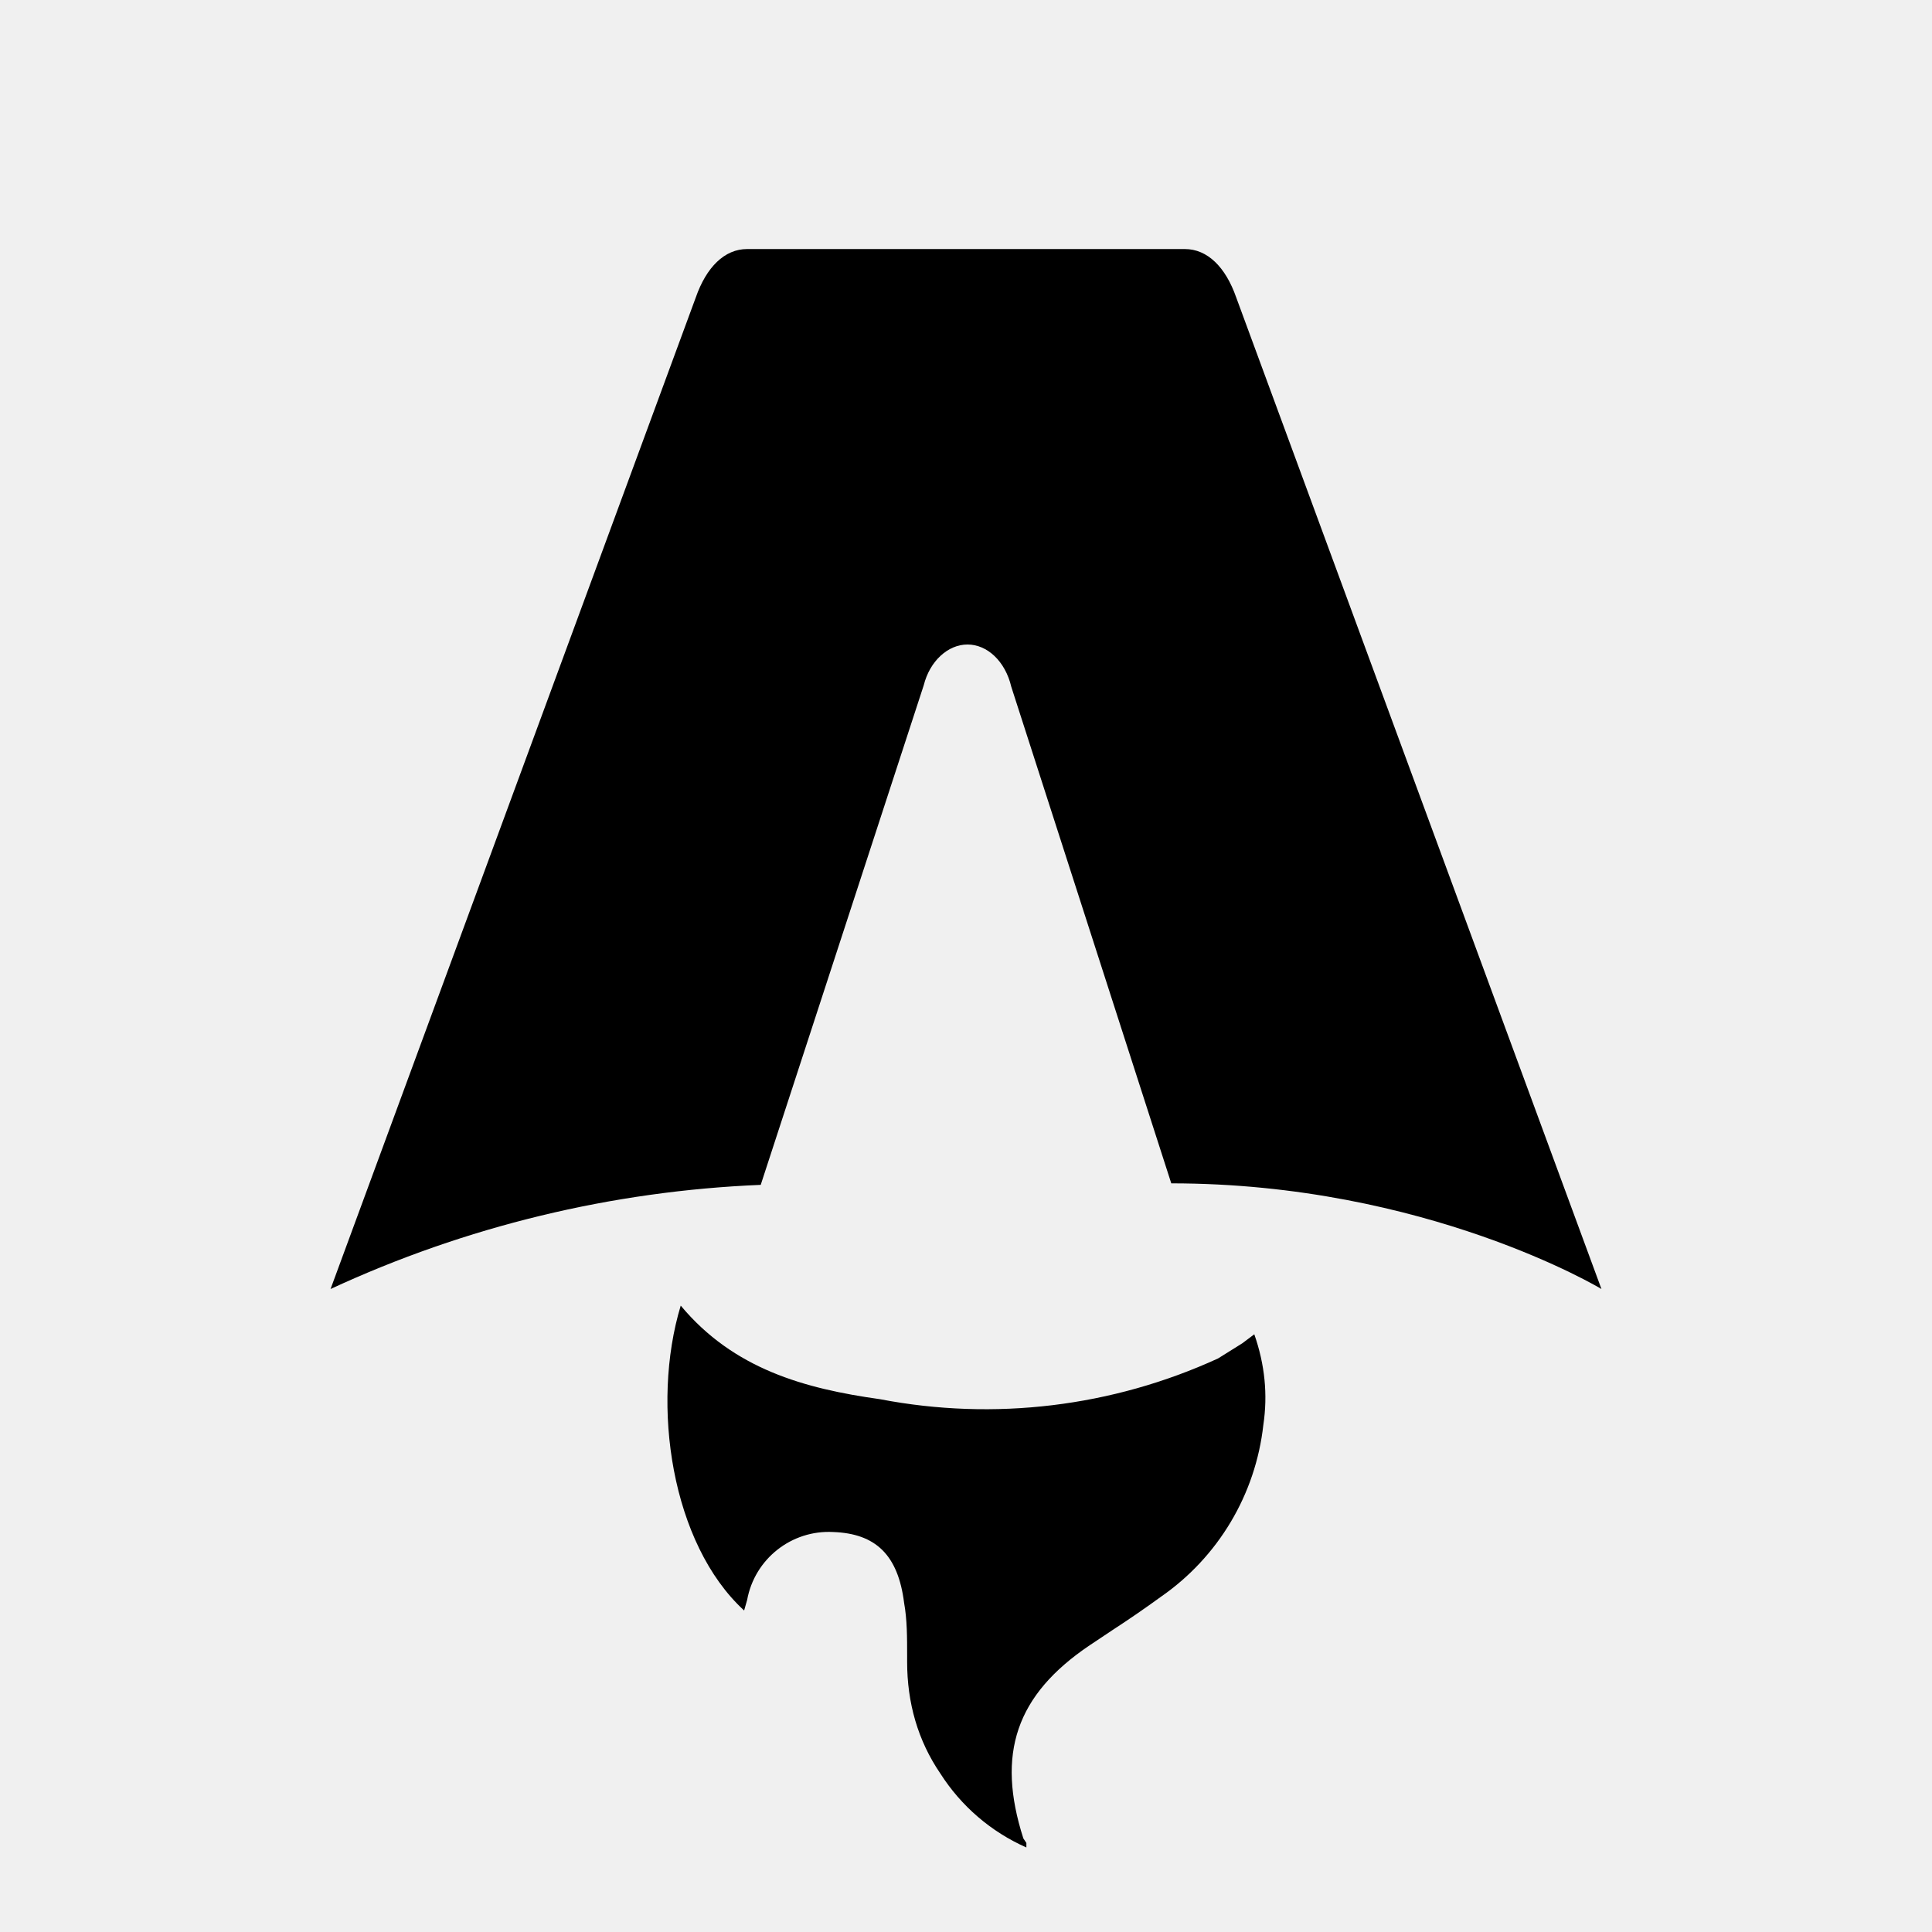
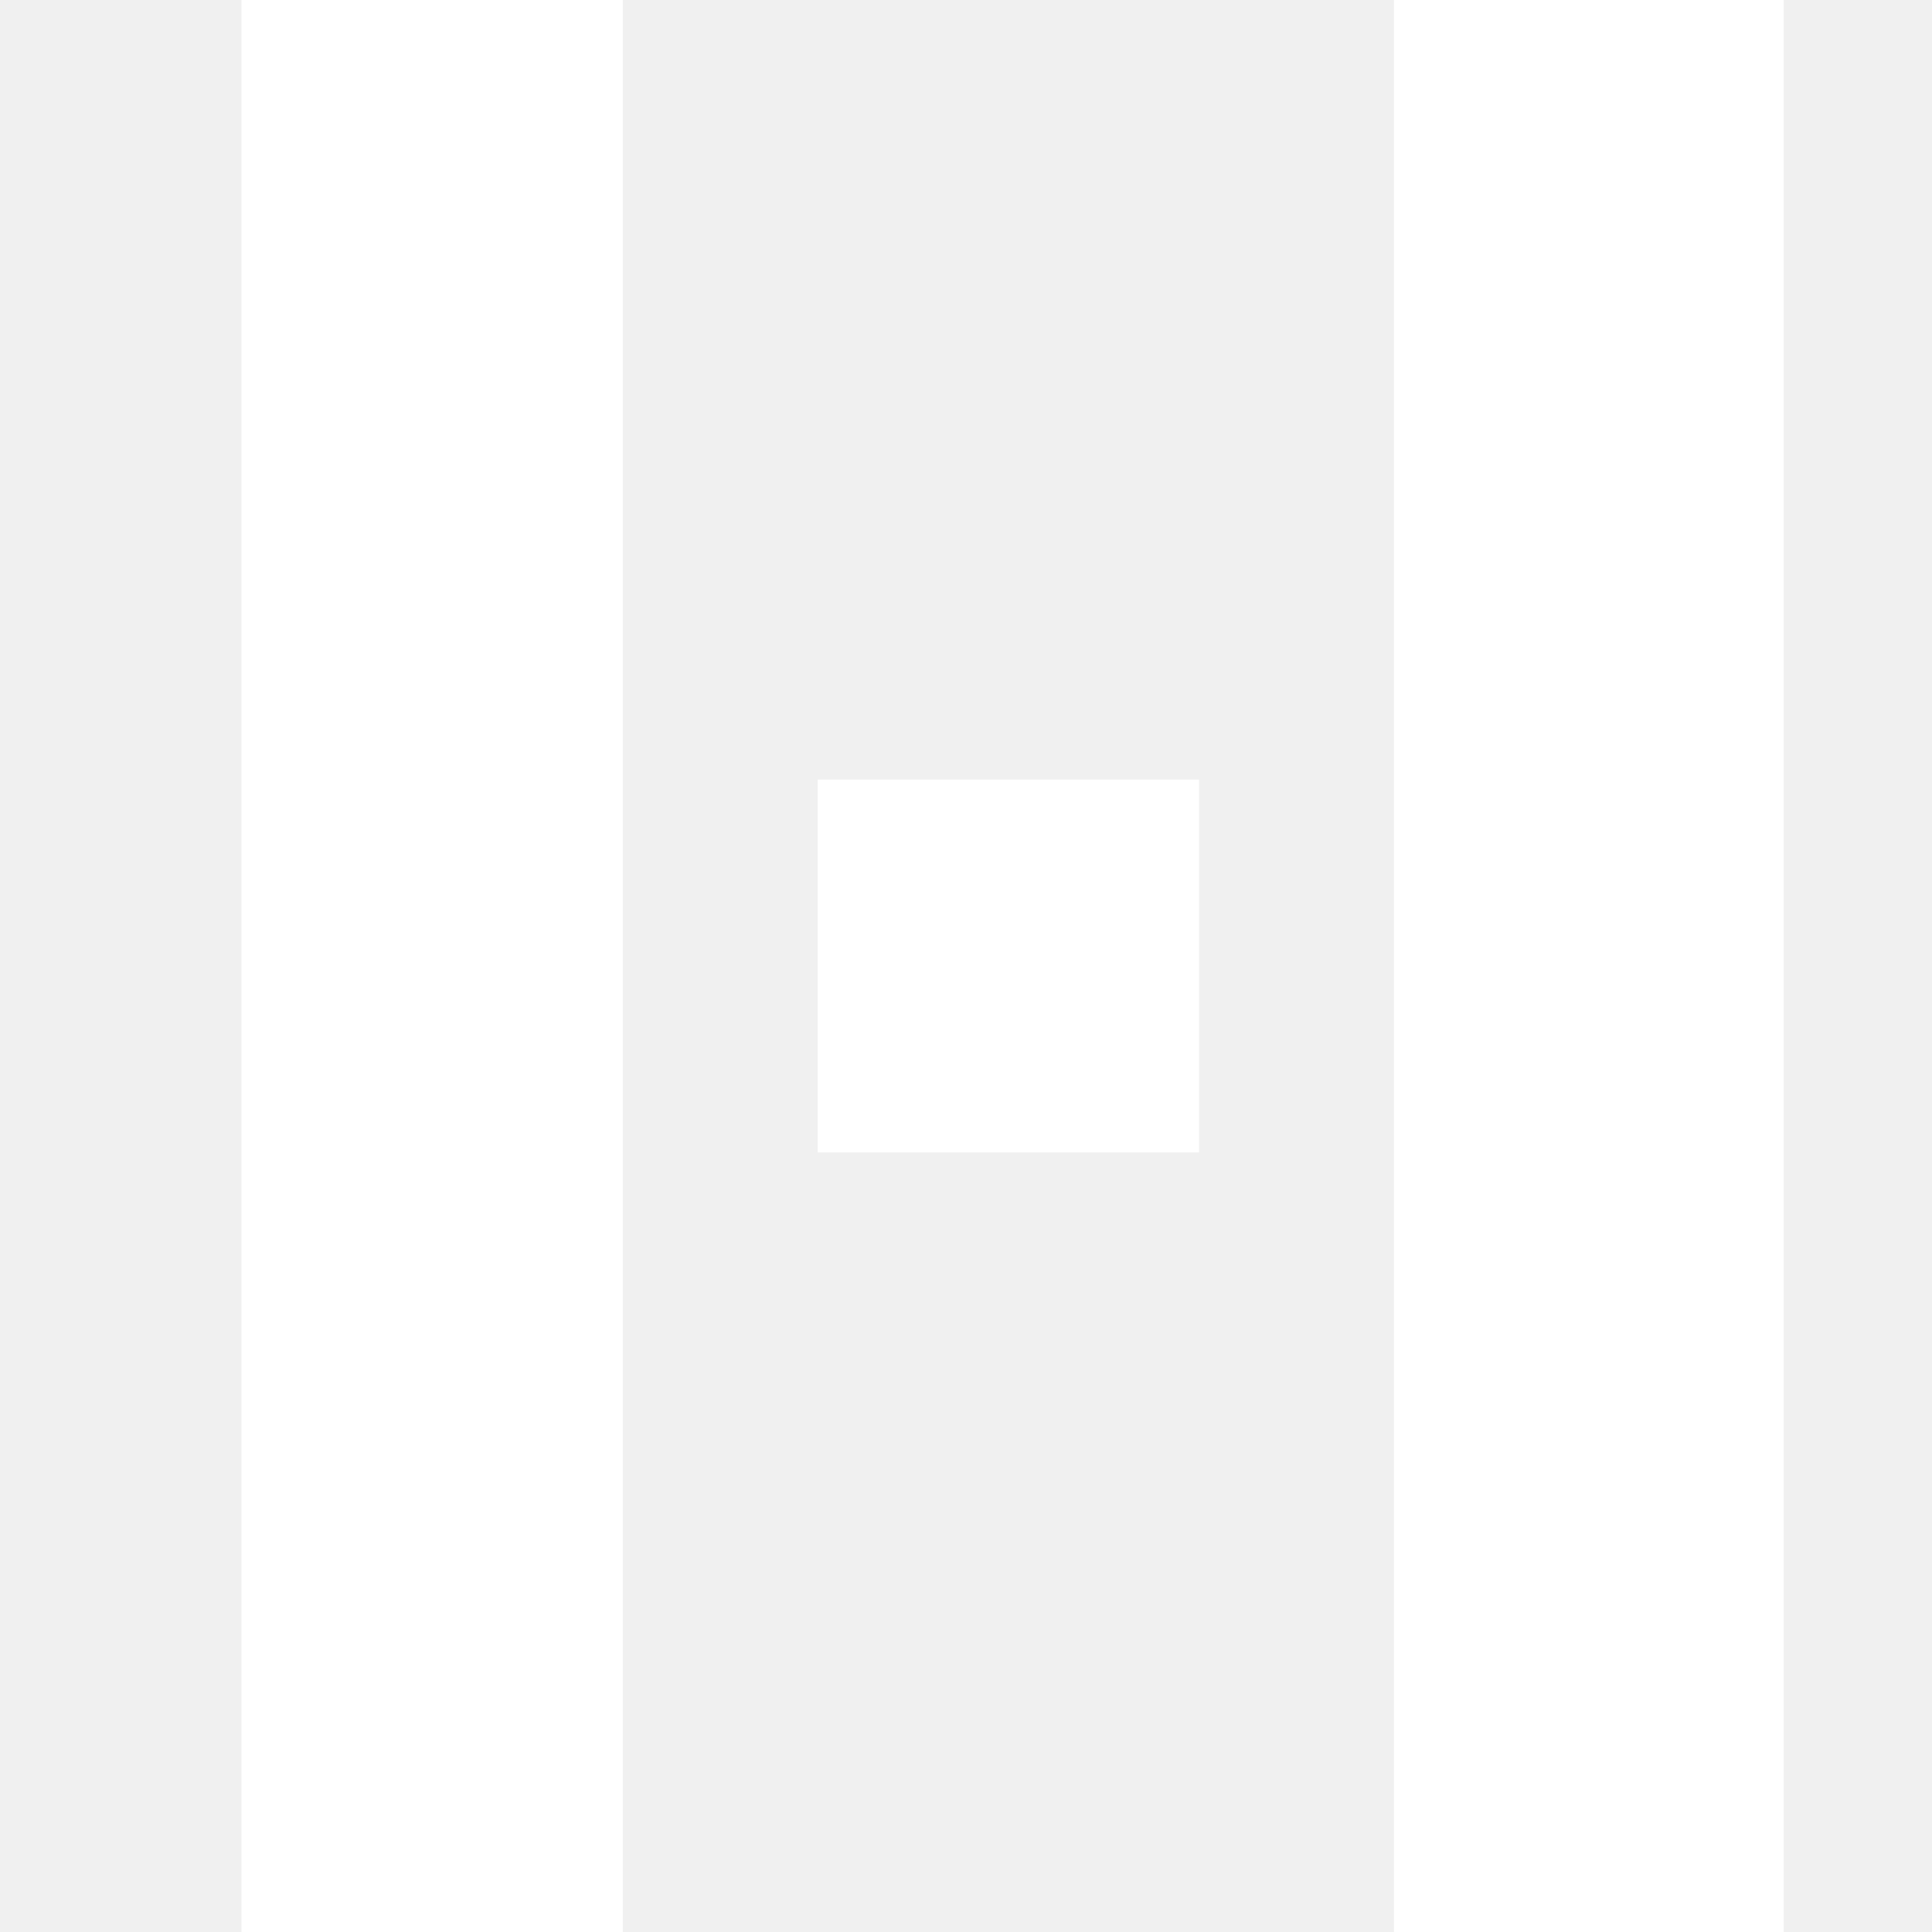
- <svg xmlns="http://www.w3.org/2000/svg" fill="none" viewBox="0 0 128 128">
-   <path d="M50.4 78.5a75.1 75.1 0 0 0-28.5 6.9l24.2-65.7c.7-2 1.9-3.2 3.4-3.2h29c1.5 0 2.7 1.2 3.4 3.2l24.2 65.7s-11.6-7-28.5-7L67 45.5c-.4-1.7-1.6-2.8-2.9-2.8-1.3 0-2.5 1.1-2.9 2.7L50.4 78.5Zm-1.1 28.2Zm-4.2-20.2c-2 6.6-.6 15.8 4.2 20.2a17.5 17.5 0 0 1 .2-.7 5.5 5.5 0 0 1 5.7-4.5c2.8.1 4.3 1.5 4.7 4.7.2 1.1.2 2.3.2 3.5v.4c0 2.7.7 5.2 2.2 7.4a13 13 0 0 0 5.7 4.9v-.3l-.2-.3c-1.8-5.6-.5-9.5 4.4-12.8l1.5-1a73 73 0 0 0 3.2-2.2 16 16 0 0 0 6.8-11.4c.3-2 .1-4-.6-6l-.8.6-1.6 1a37 37 0 0 1-22.4 2.7c-5-.7-9.7-2-13.2-6.2Z" />
-   <style>
-         path { fill: #000; }
-         @media (prefers-color-scheme: dark) {
-             path { fill: #FFF; }
-         }
-     </style>
+ <svg xmlns="http://www.w3.org/2000/svg" width="16" height="16" viewBox="0 0 16 16" fill="none">
+   <rect x="6.772" y="6.456" width="3.158" height="3.088" fill="white" />
+   <rect x="2" width="3.158" height="16" fill="white" />
+   <rect x="11.544" width="3.228" height="16" fill="white" />
</svg>
